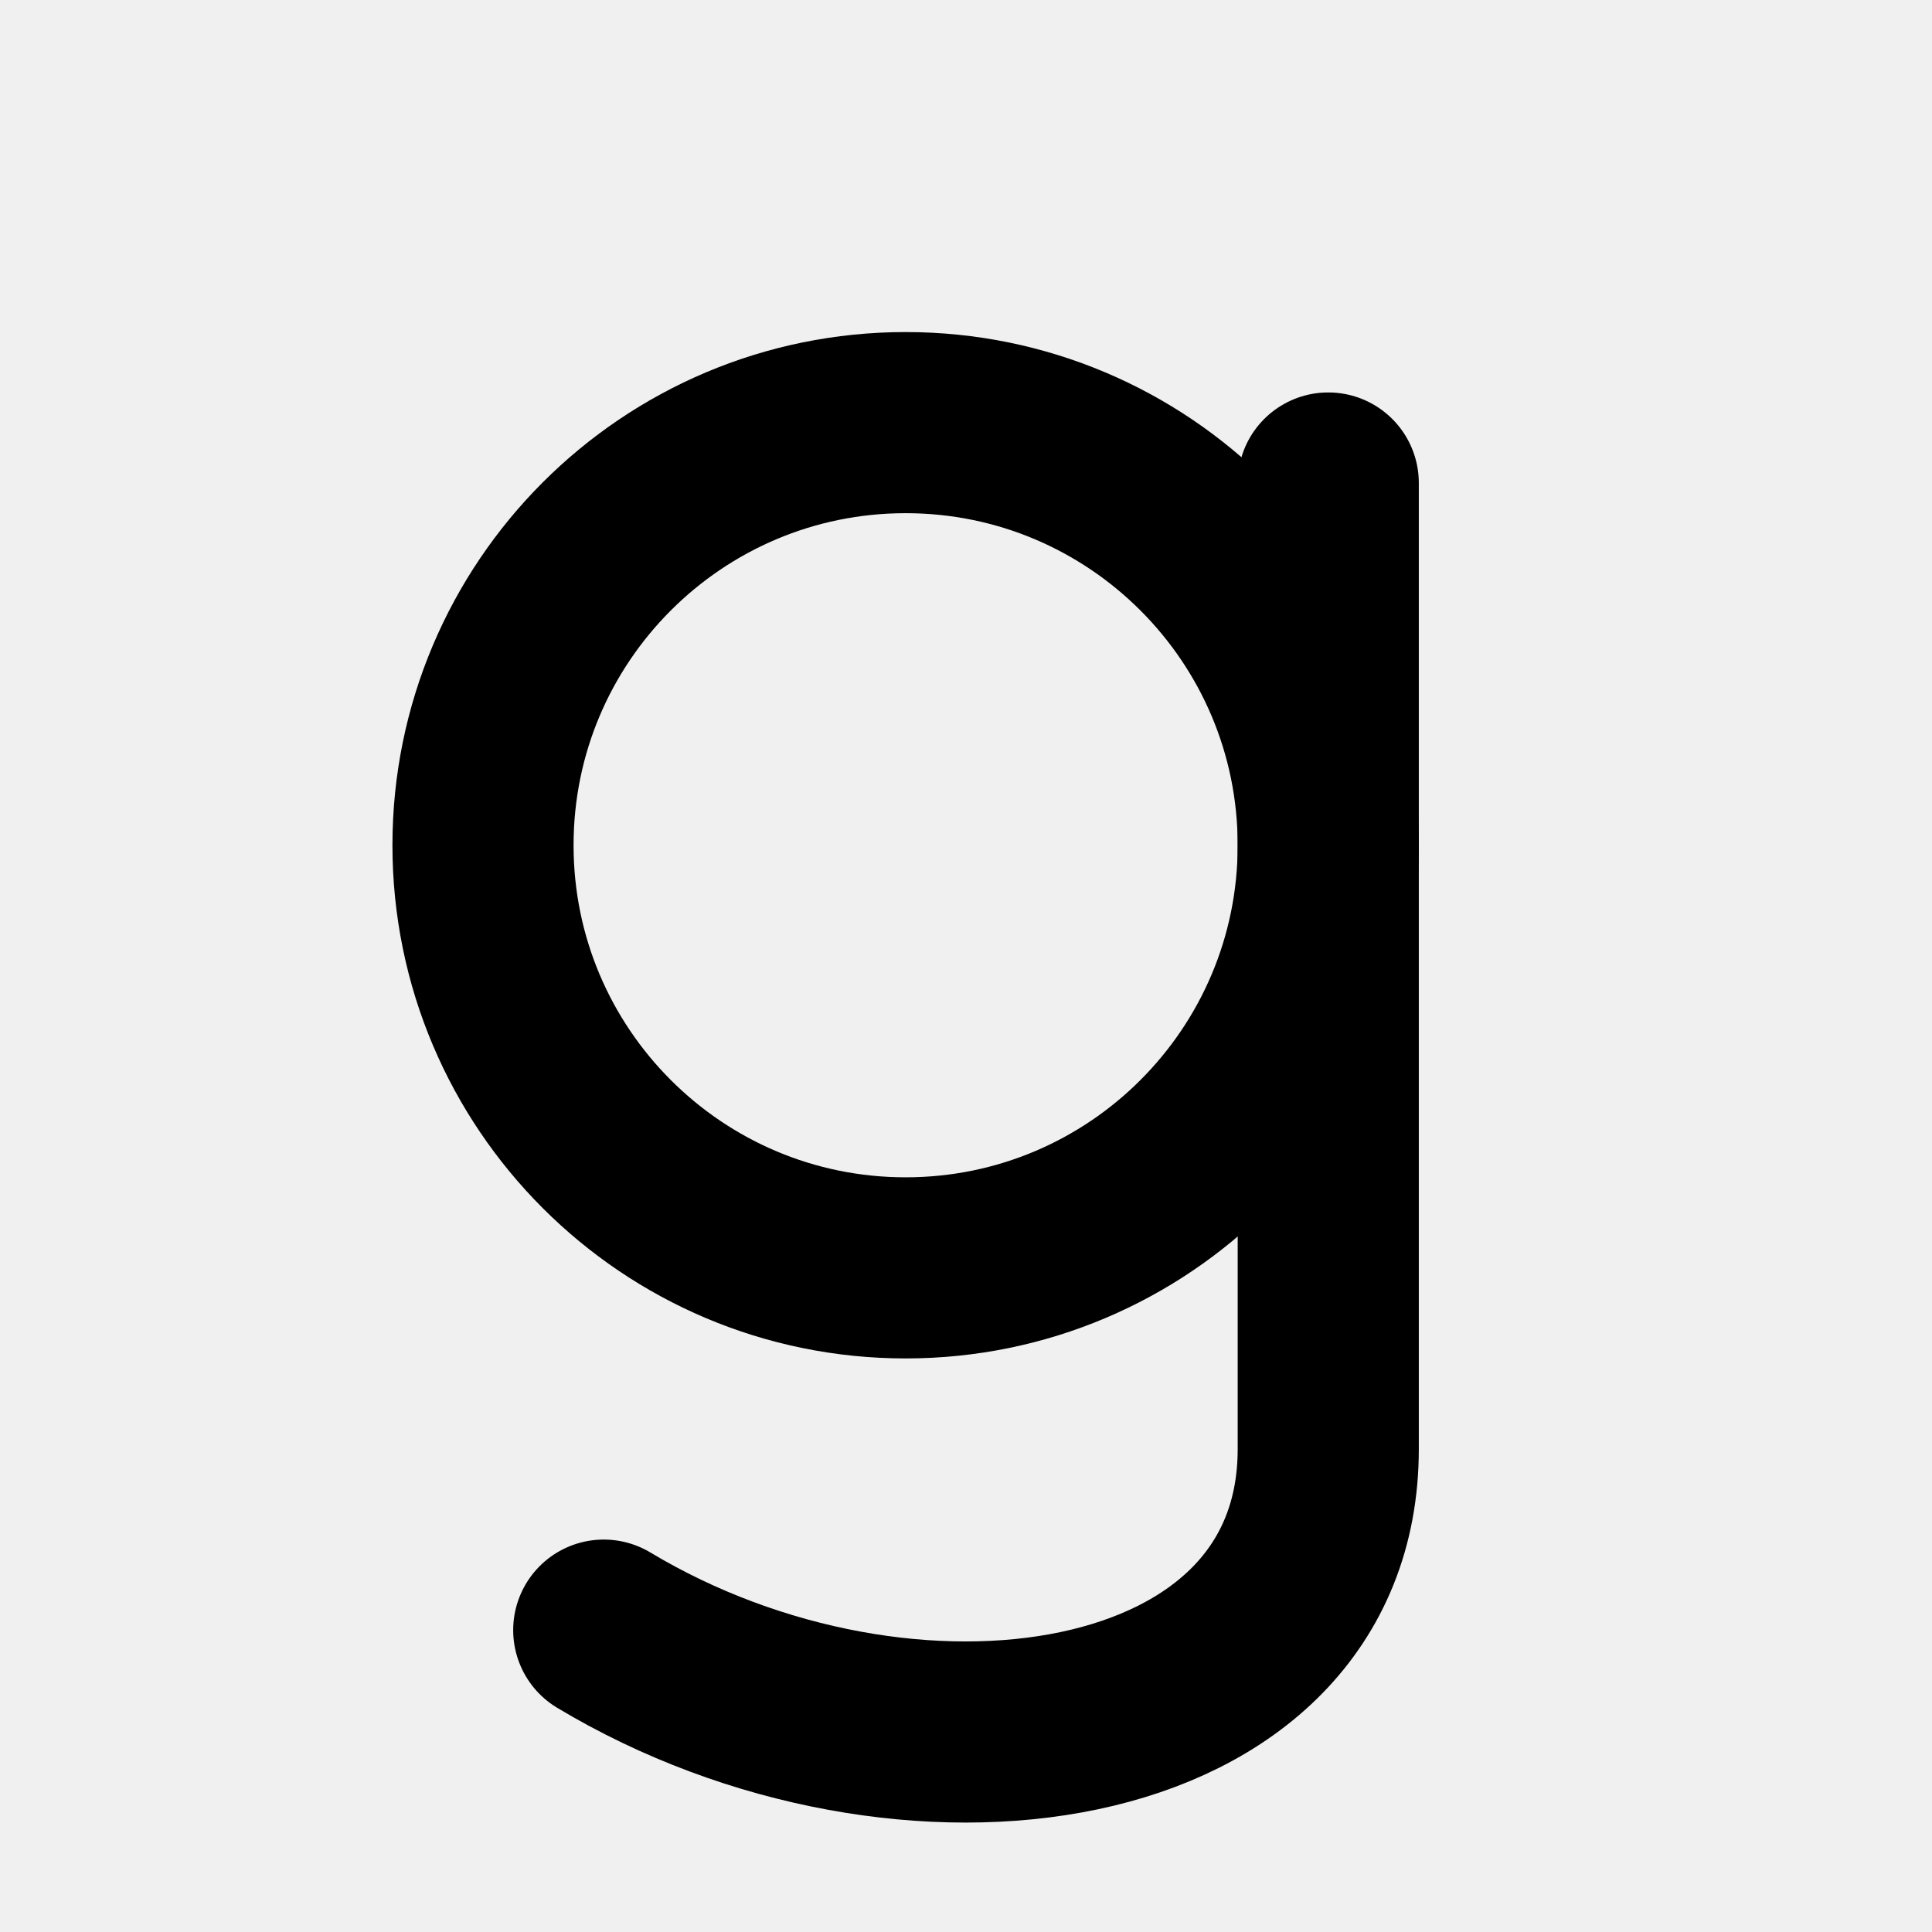
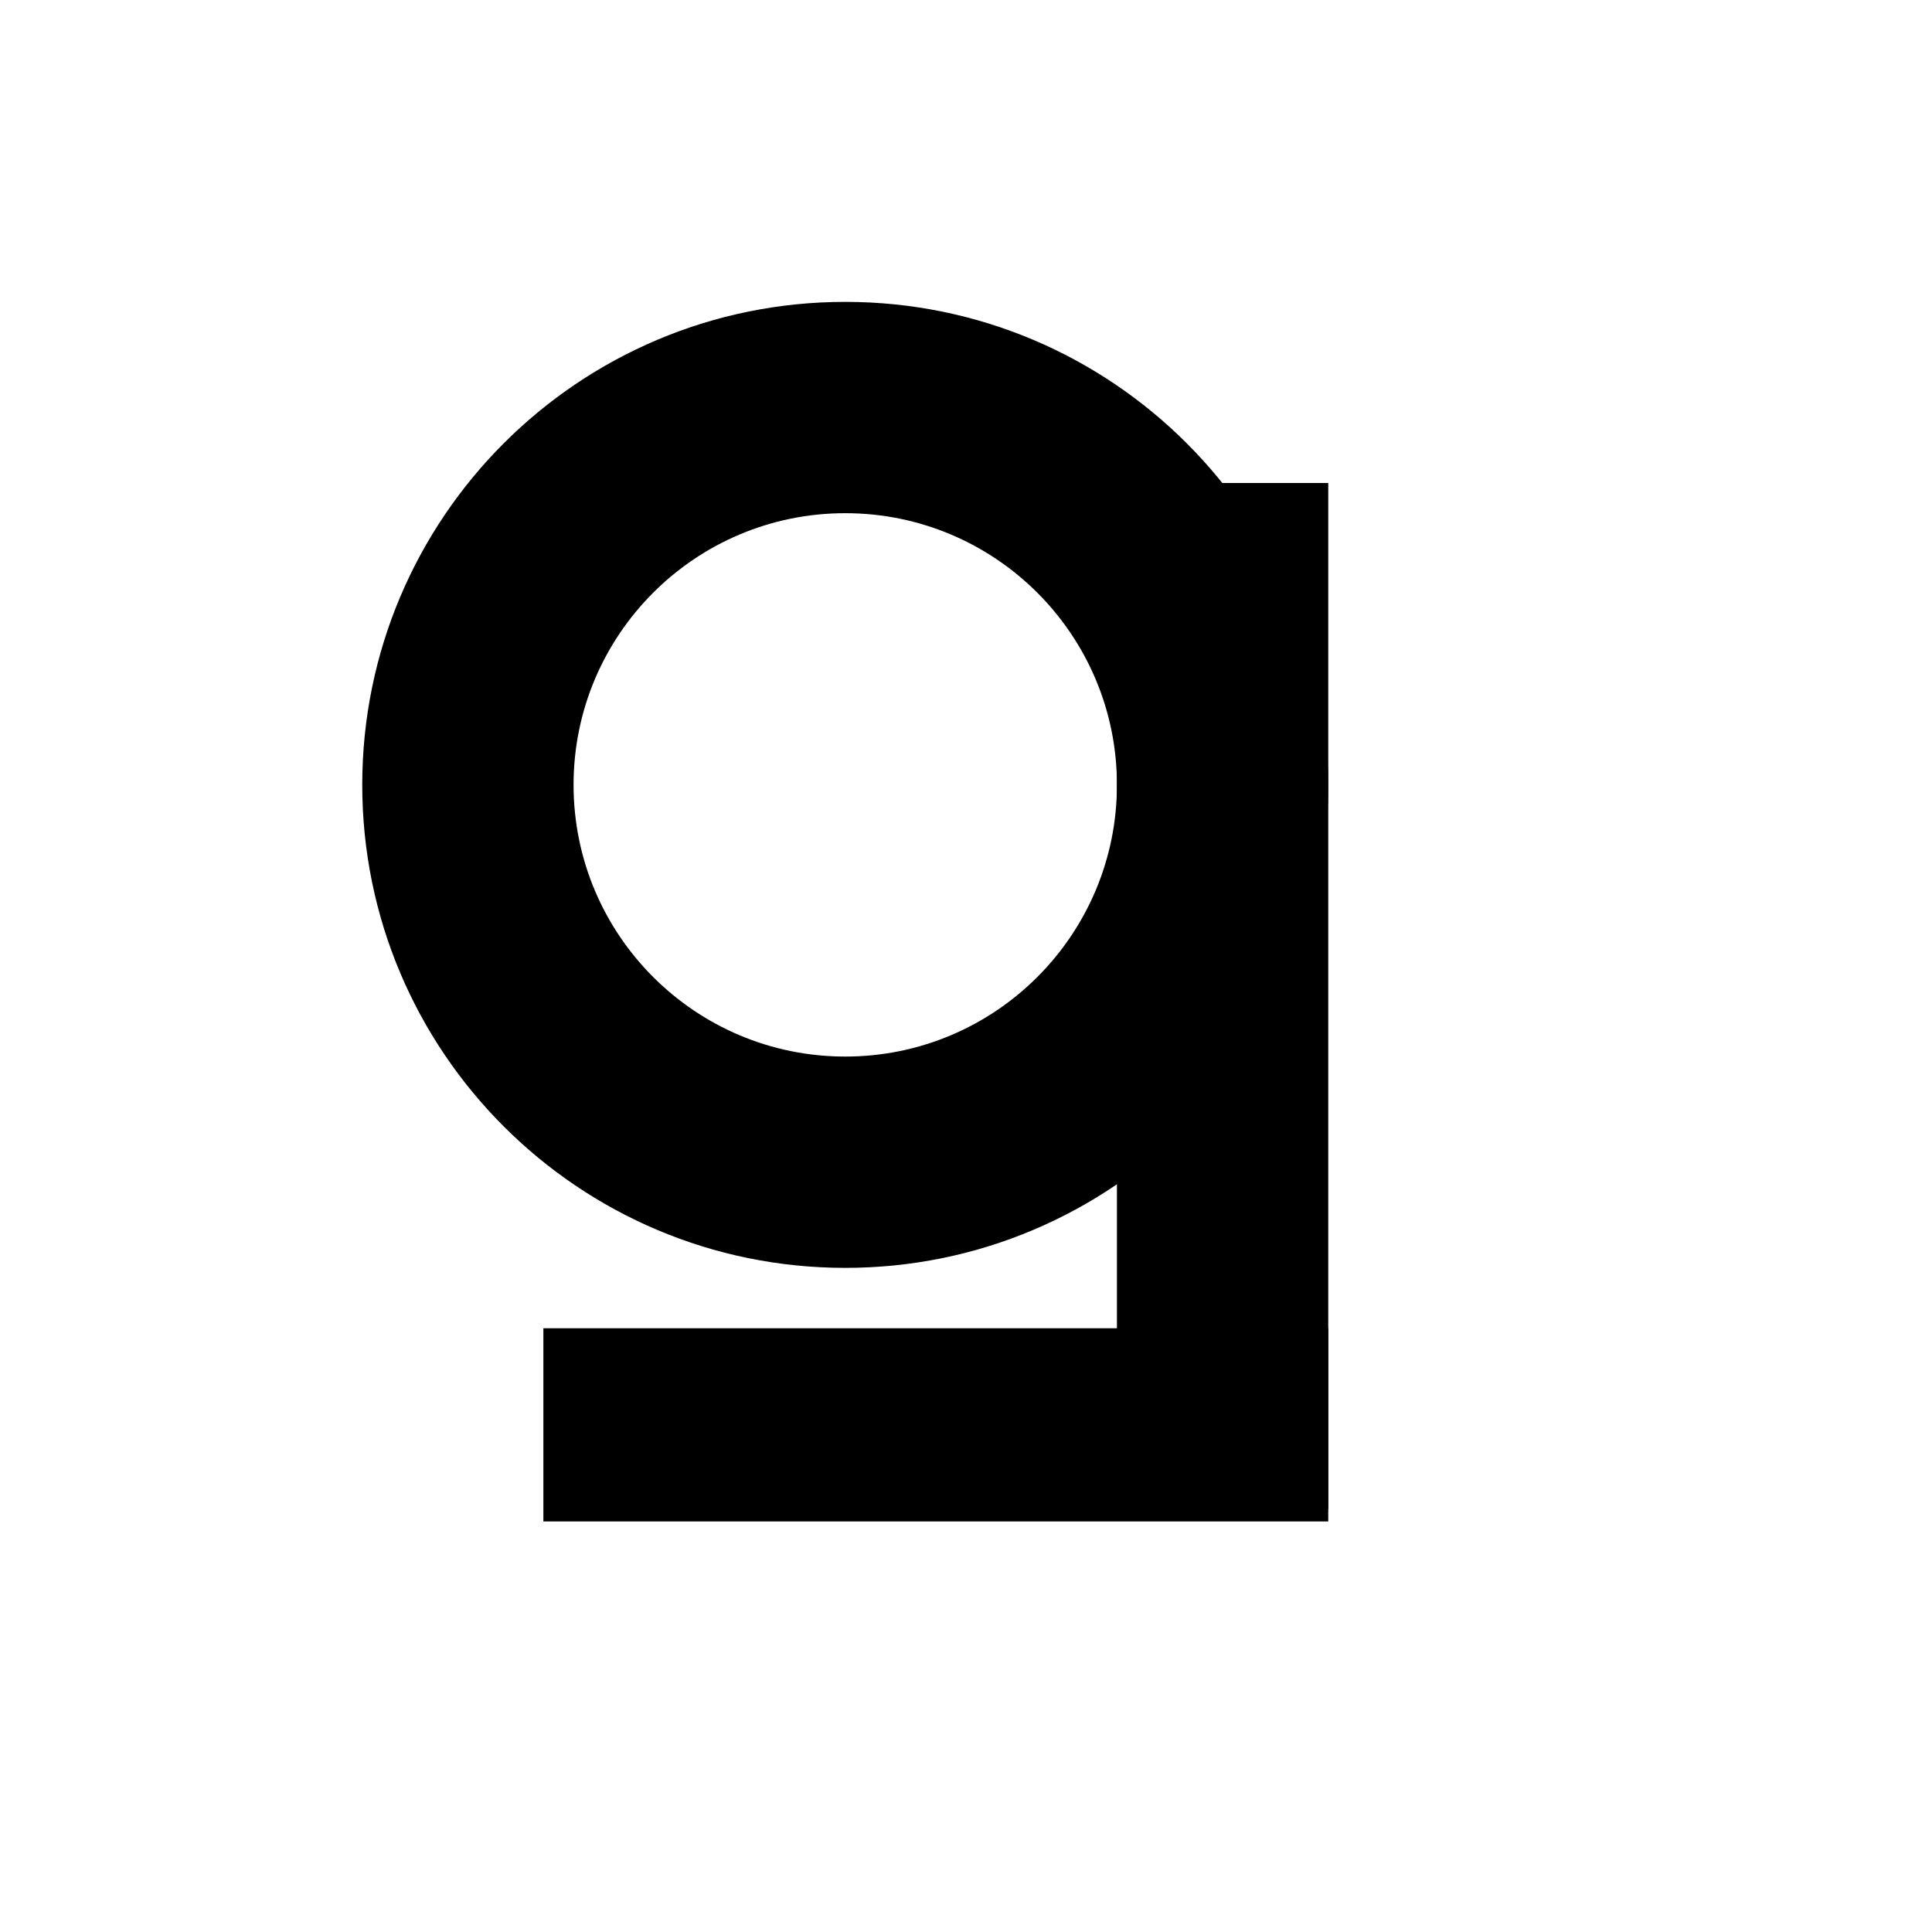
<svg xmlns="http://www.w3.org/2000/svg" viewBox="0 0 32 32">
-   <circle cx="15" cy="14" r="7" fill="none" stroke="#000000" stroke-width="3" />
-   <path d="M22 8 L 22 24 C 22 29, 15 30, 10 27" fill="none" stroke="#000000" stroke-width="3" stroke-linecap="round" stroke-linejoin="round" />
+   <rect width="32" height="32" fill="#FFFFFF" />
+   <circle cx="14" cy="13" r="8" fill="#000000" />
+   <circle cx="14" cy="13" r="4.5" fill="#FFFFFF" />
+   <rect x="18.5" y="8" width="3.5" height="17" fill="#000000" />
+   <rect x="9" y="22" width="13" height="3.2" fill="#000000" />
</svg>
